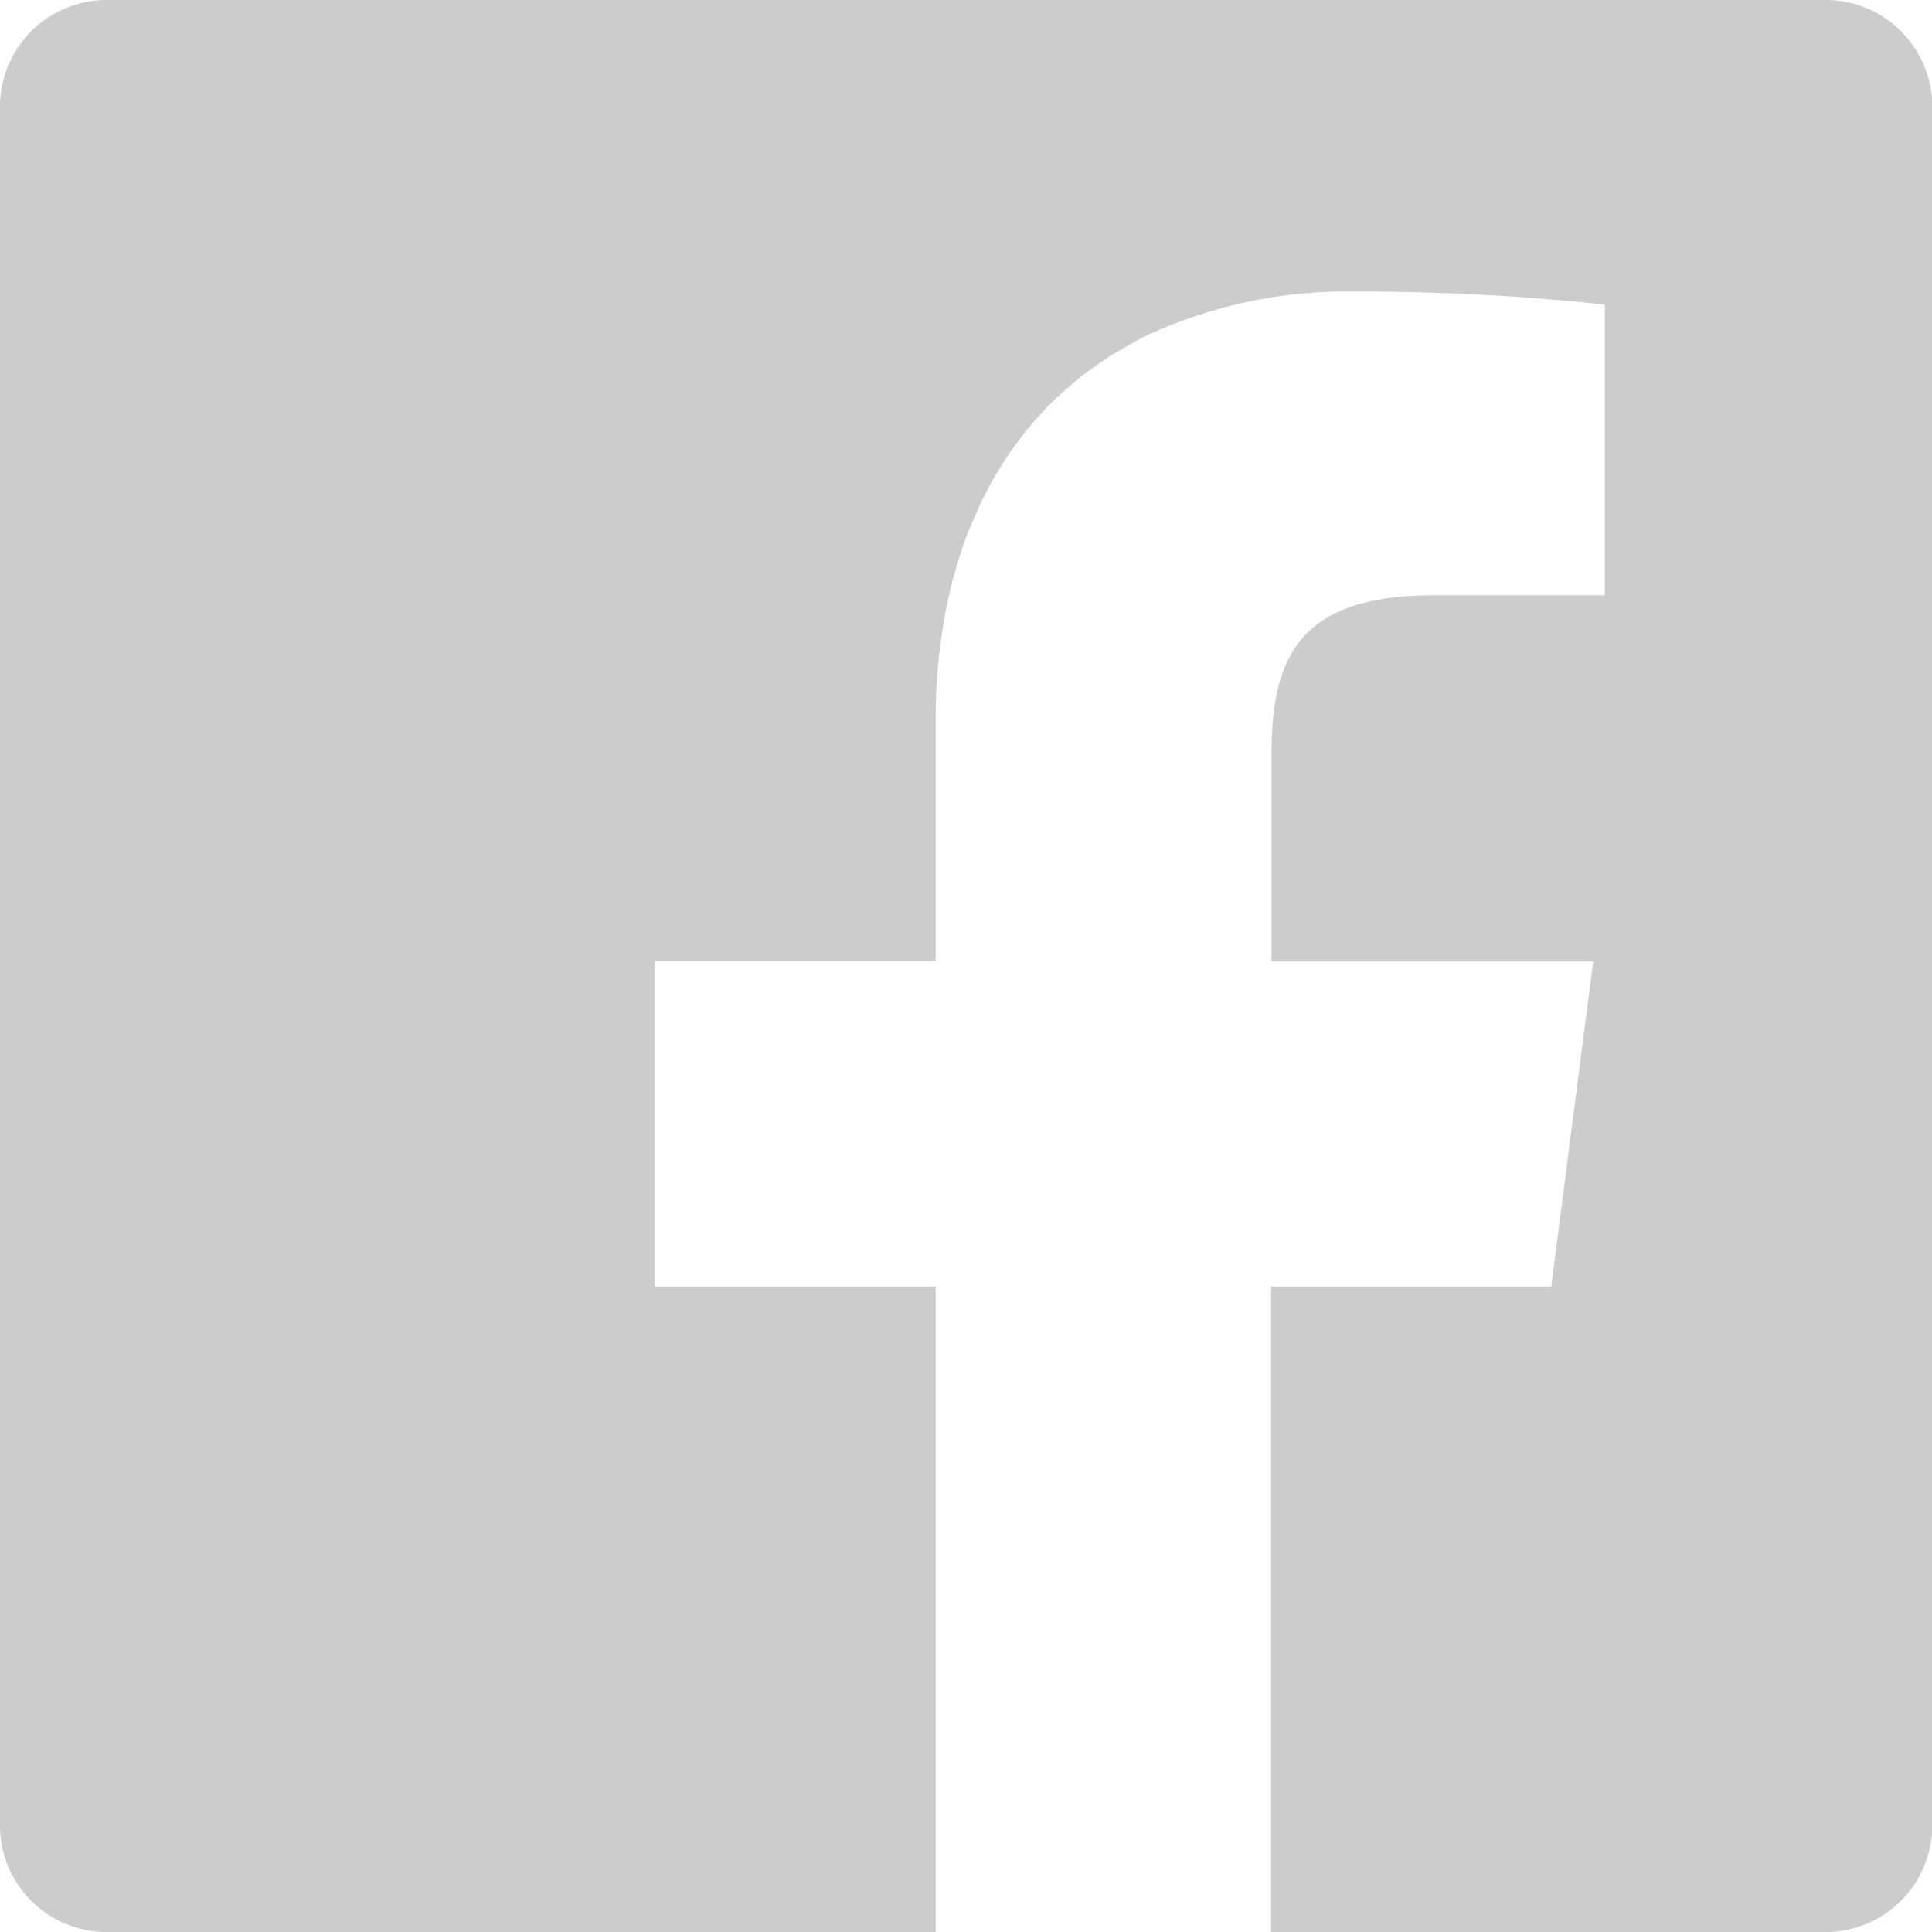
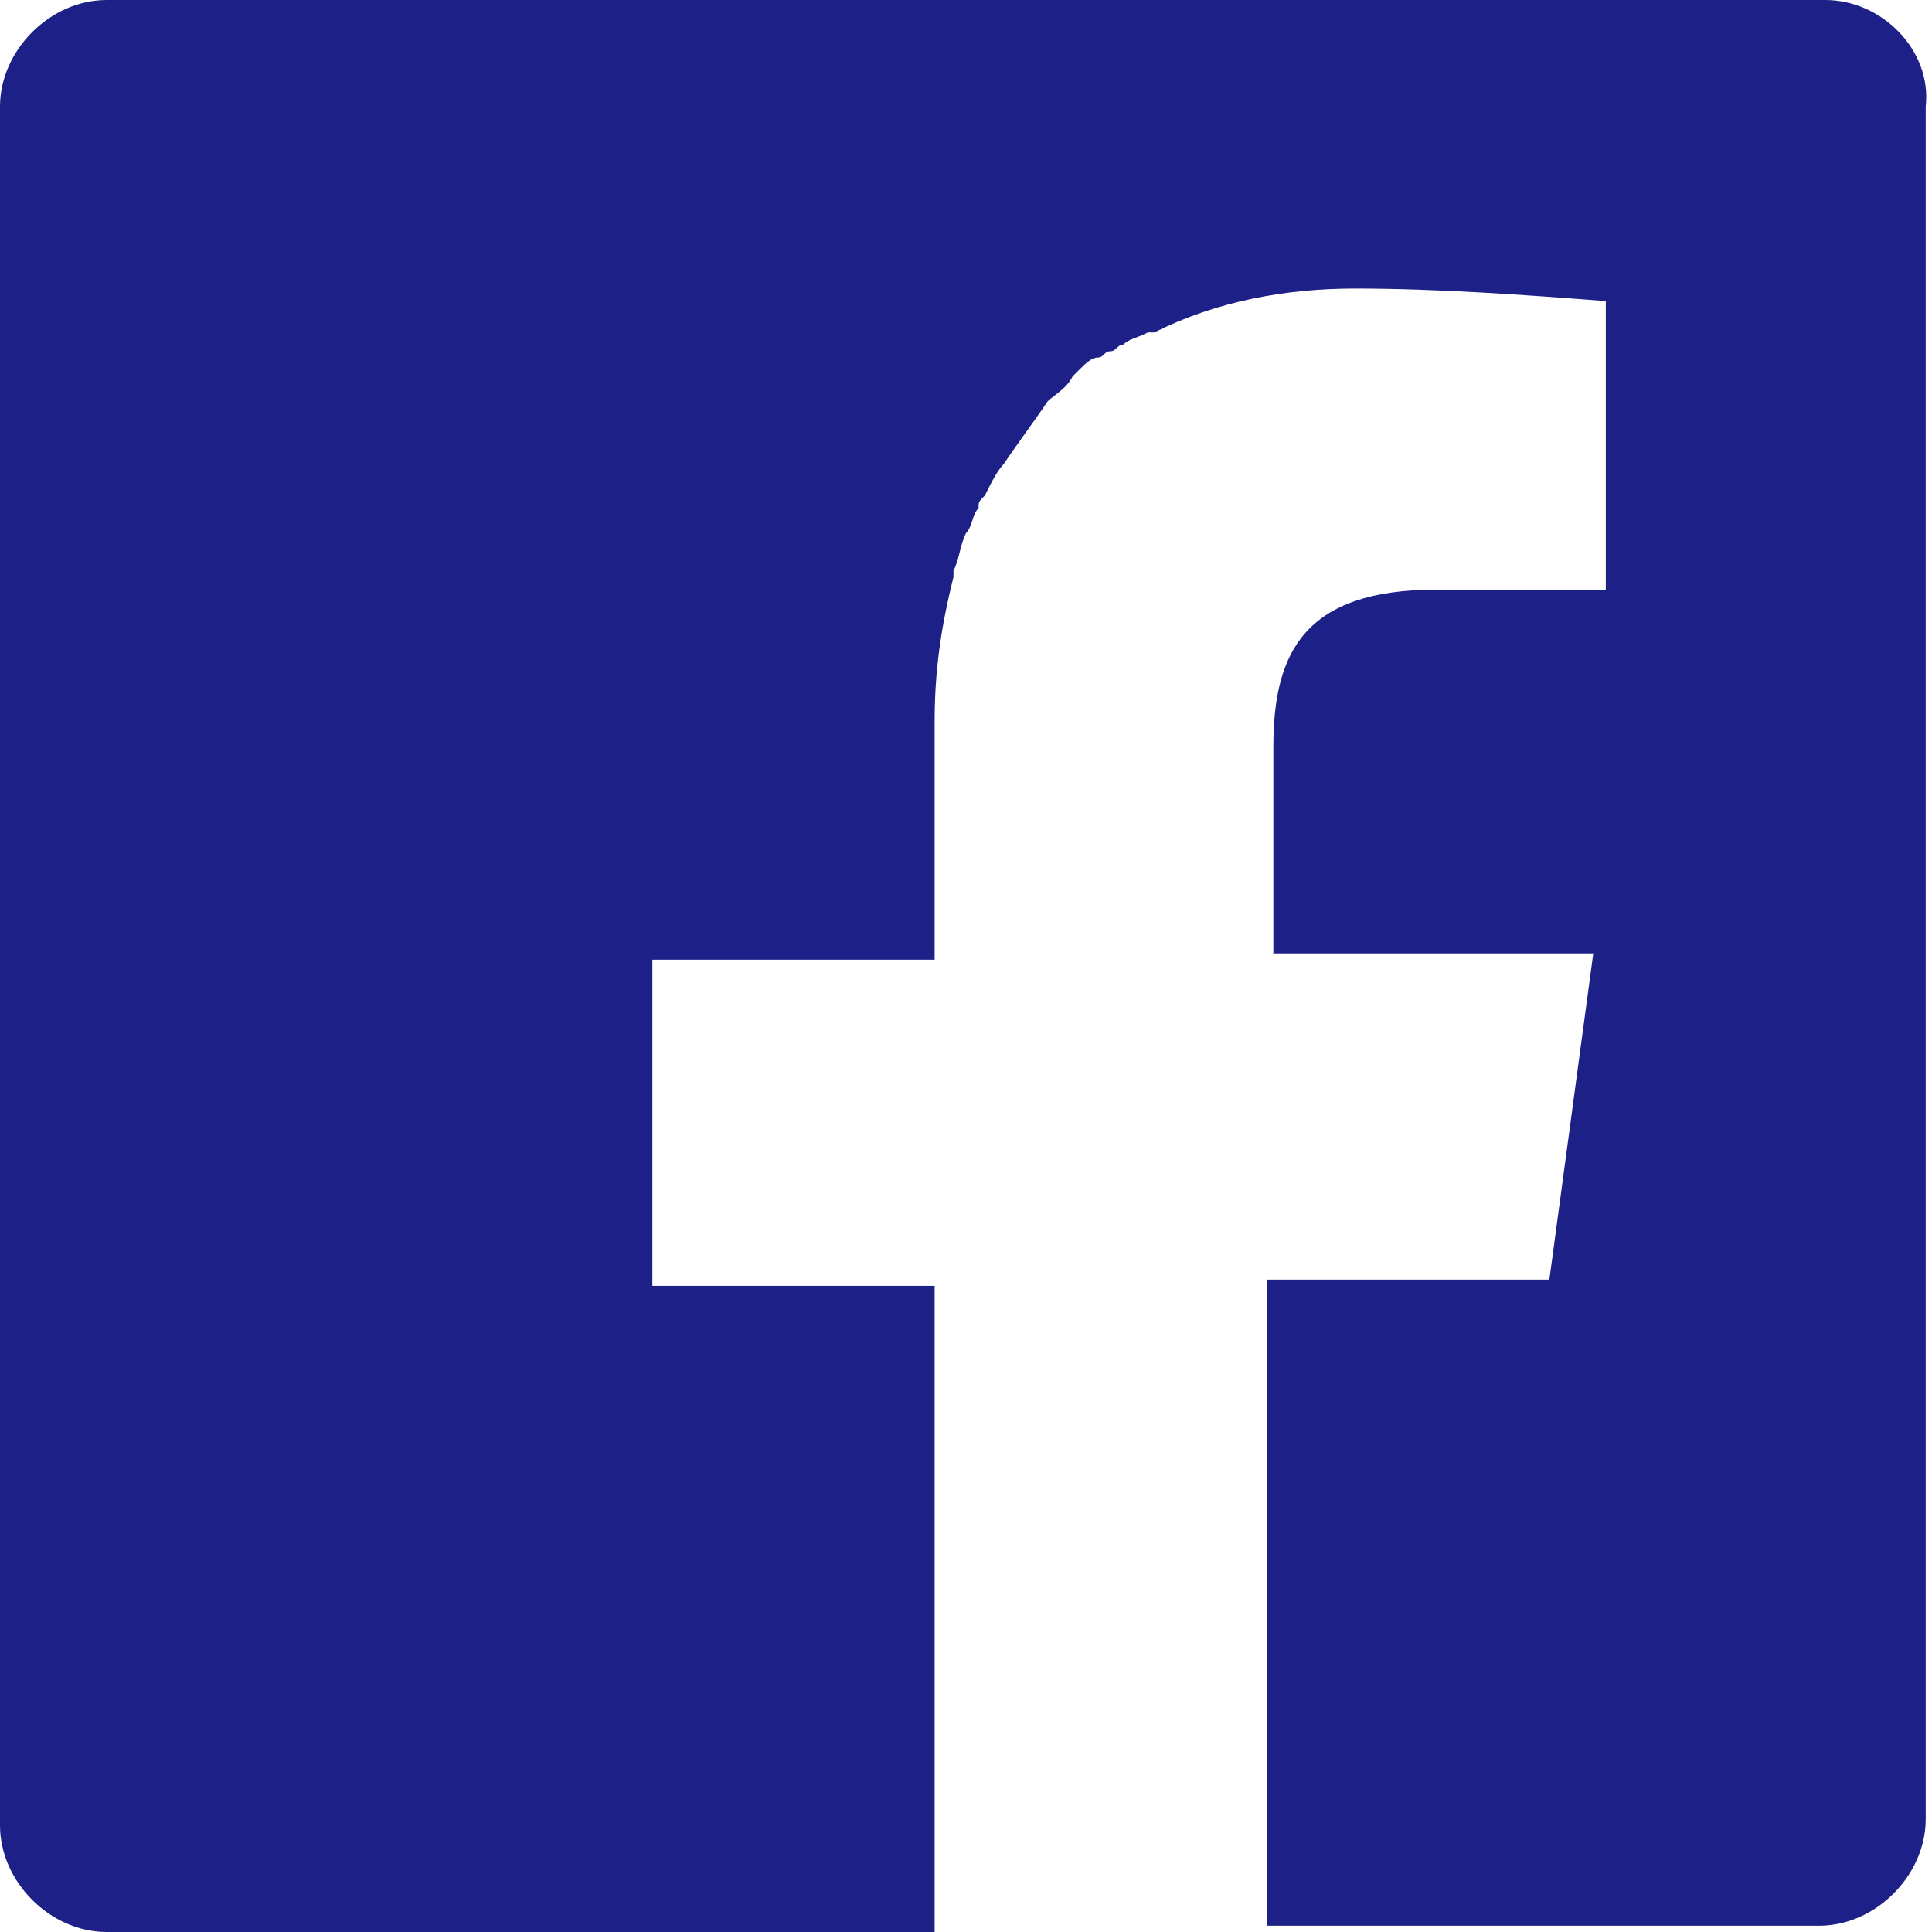
- <svg xmlns="http://www.w3.org/2000/svg" id="Group_21" data-name="Group 21" width="30.762" height="30.764" viewBox="0 0 30.762 30.764">
-   <path id="Path_103" data-name="Path 103" d="M732.9,200.006h-27.37a1.7,1.7,0,0,0-1.7,1.7v27.365a1.7,1.7,0,0,0,1.7,1.7h13.2V220.492h-4.47v-5.177h4.47v-3.821a8.944,8.944,0,0,1,.275-2.273c.006-.021.013-.04.019-.06q.079-.29.177-.562c.052-.142.112-.278.173-.414.025-.057.047-.116.074-.171q.132-.273.286-.525l.014-.025a5.68,5.68,0,0,1,.748-.965l.019-.021c.121-.124.25-.239.382-.351.03-.025.057-.053.087-.077.1-.085.216-.162.327-.239.066-.046.129-.1.2-.139s.149-.085.223-.129c.116-.066.23-.135.351-.194.021-.011.044-.019.065-.029a7.541,7.541,0,0,1,3.24-.671,36.508,36.508,0,0,1,3.995.207v4.629h-2.74c-2.149,0-2.567,1.024-2.567,2.524v3.307H729.2l-.668,5.176h-4.461V230.77H732.9a1.7,1.7,0,0,0,1.7-1.7V201.7A1.7,1.7,0,0,0,732.9,200.006Z" transform="translate(-703.831 -200.006)" fill="#ccc" />
+ <svg xmlns="http://www.w3.org/2000/svg" version="1.1" id="Group_21" x="0px" y="0px" viewBox="0 0 30.8 30.8" style="enable-background:new 0 0 30.8 30.8;" xml:space="preserve">
+   <style type="text/css">
+ 	.st0{fill:#1D2087;}
+ </style>
+   <path id="Path_103" class="st0" d="M29.1,0H1.7C0.8,0,0,0.8,0,1.7c0,0,0,0,0,0v27.4c0,0.9,0.8,1.7,1.7,1.7l0,0h13.2V20.5h-4.5v-5.2  h4.5v-3.8c0-0.8,0.1-1.5,0.3-2.3c0,0,0,0,0-0.1c0.1-0.2,0.1-0.4,0.2-0.6c0.1-0.1,0.1-0.3,0.2-0.4c0-0.1,0-0.1,0.1-0.2  c0.1-0.2,0.2-0.4,0.3-0.5l0,0c0.2-0.3,0.5-0.7,0.7-1l0,0c0.1-0.1,0.3-0.2,0.4-0.4c0,0,0.1-0.1,0.1-0.1c0.1-0.1,0.2-0.2,0.3-0.2  c0.1,0,0.1-0.1,0.2-0.1s0.1-0.1,0.2-0.1c0.1-0.1,0.2-0.1,0.4-0.2c0,0,0,0,0.1,0c1-0.5,2.1-0.7,3.2-0.7c1.3,0,2.7,0.1,4,0.2v4.6h-2.7  c-2.1,0-2.6,1-2.6,2.5v3.3h5.1l-0.7,5.2h-4.5v10.3h8.8c0.9,0,1.7-0.8,1.7-1.7c0,0,0,0,0,0V1.7C30.8,0.8,30,0,29.1,0z" />
</svg>
